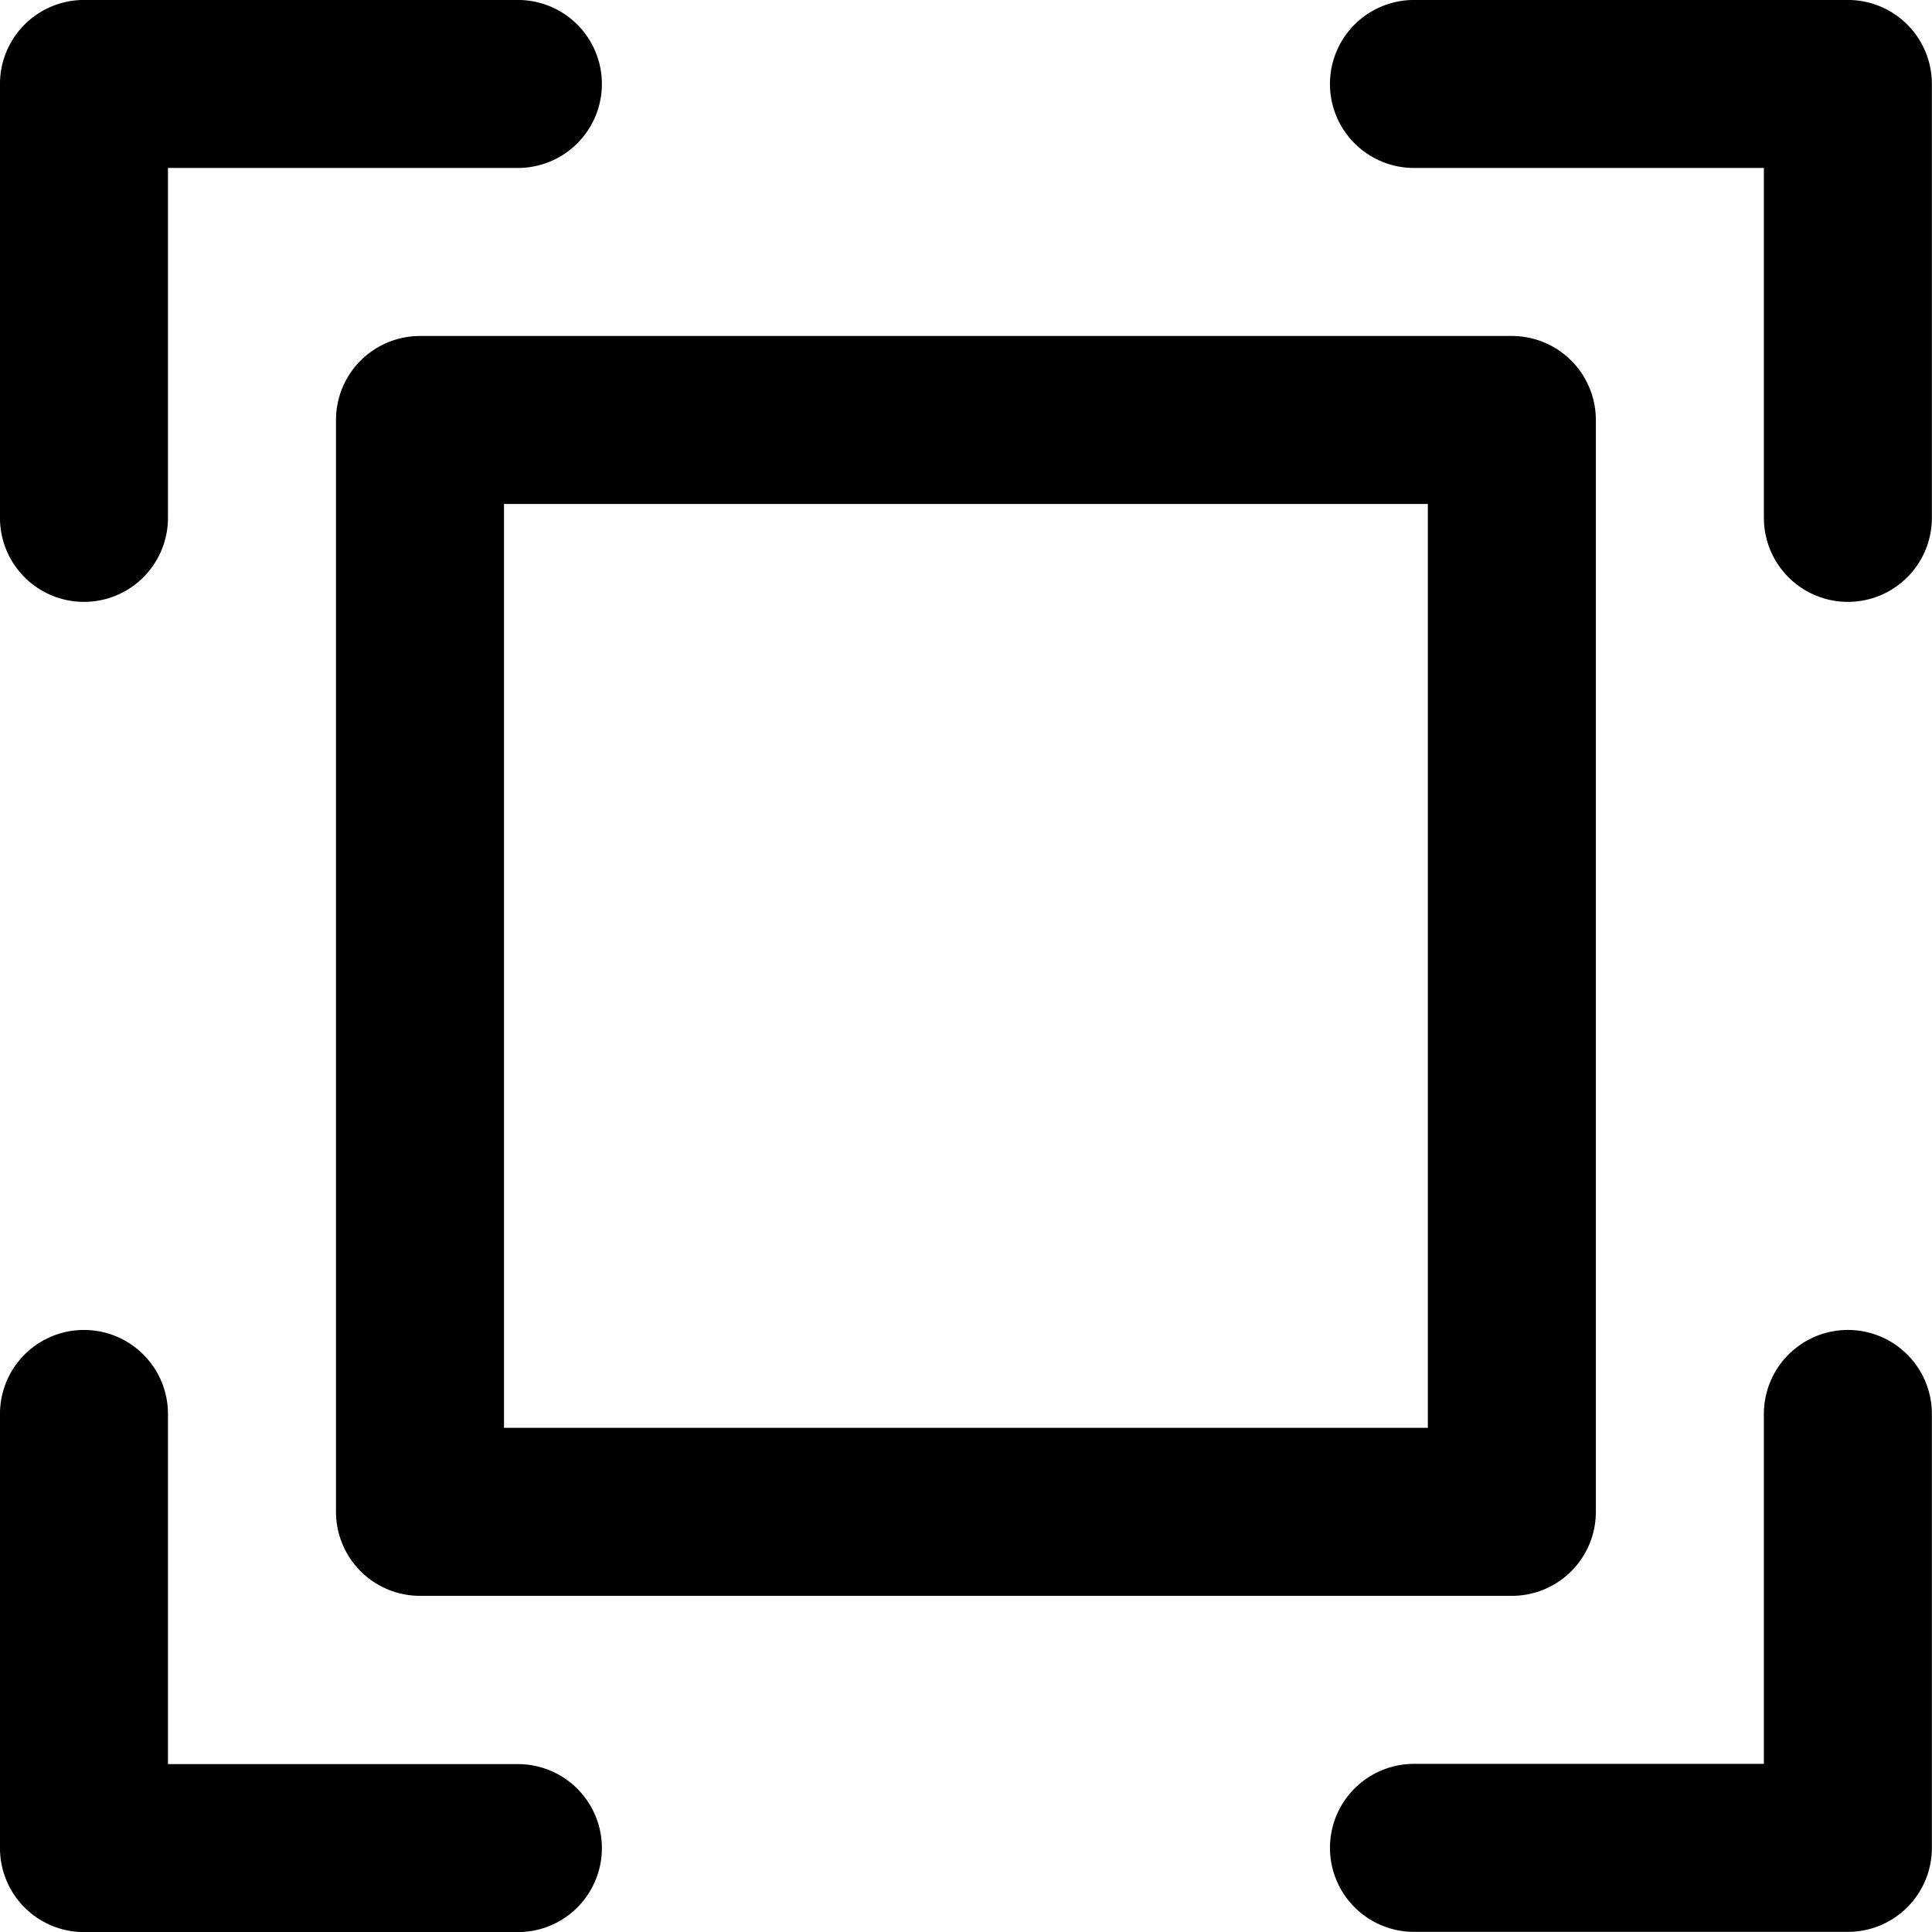
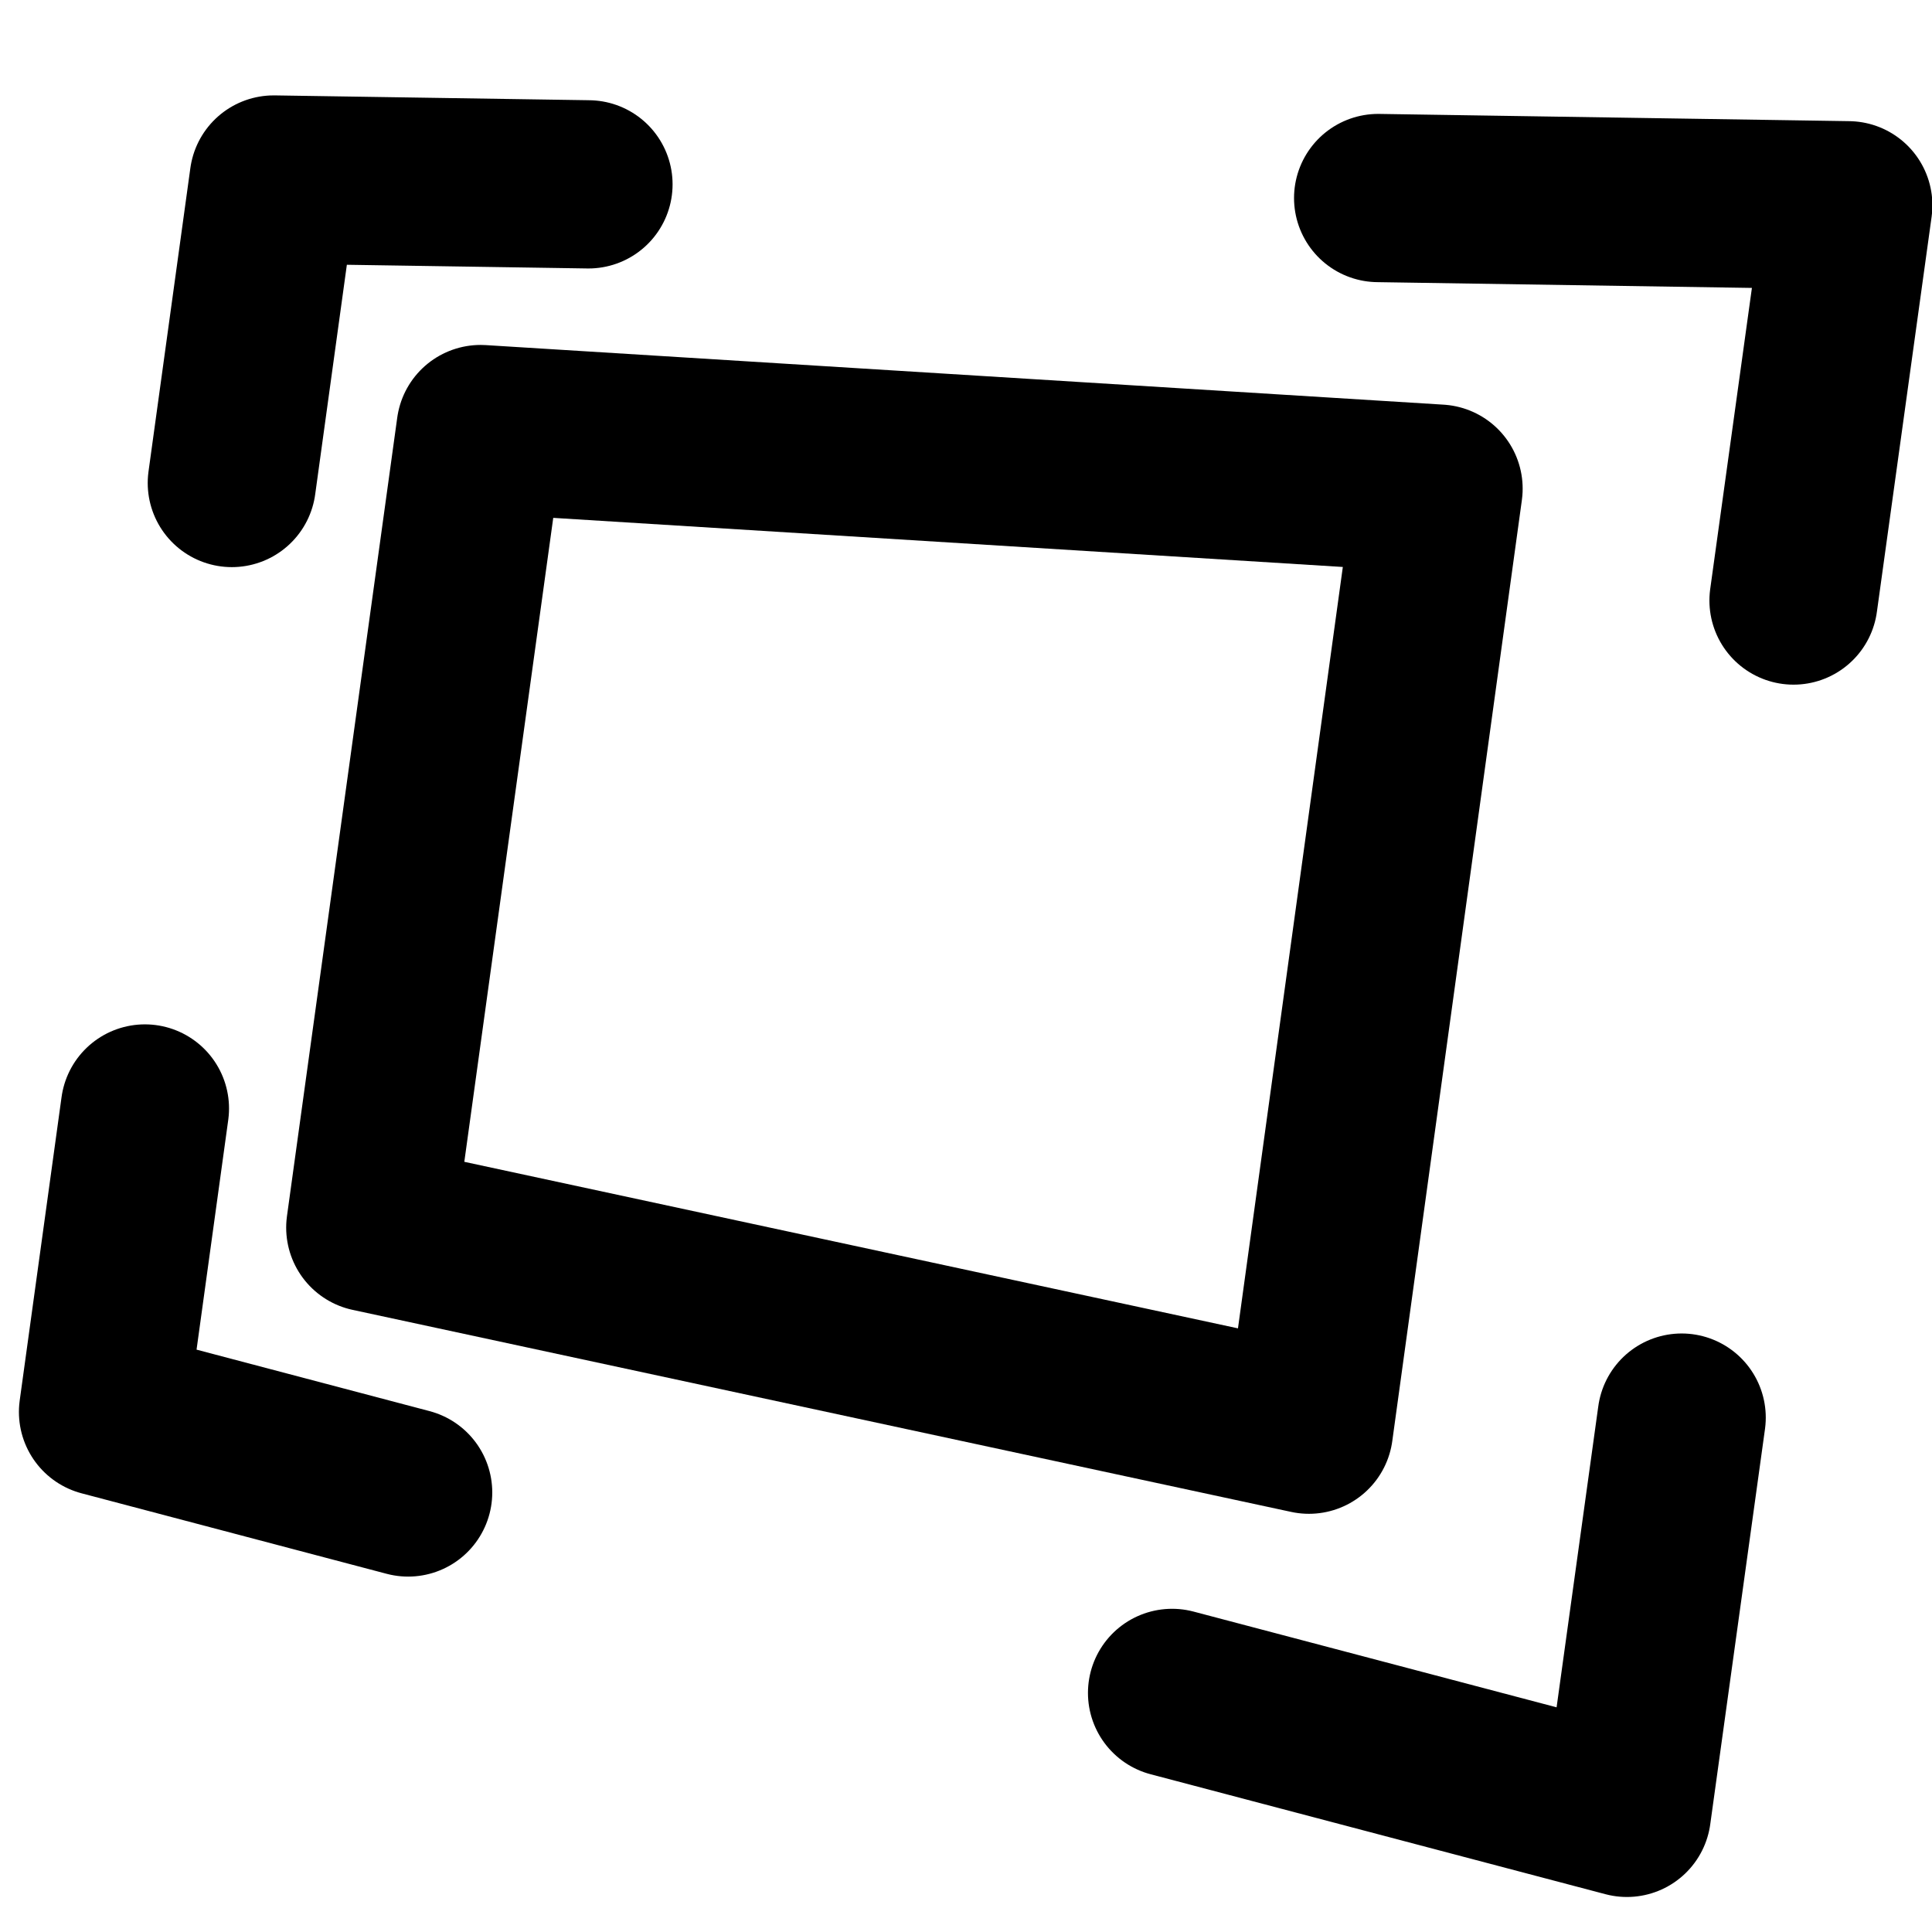
- <svg xmlns="http://www.w3.org/2000/svg" width="24" height="24" viewBox="0 0 6.35 6.35" version="1.1" id="svg1869">
-   <defs id="defs1863" />
-   <g style="stroke:#000000;stroke-opacity:1" id="layer1" transform="matrix(0.75,0,0,0.75,0,-216.4)">
-     <g style="stroke:#000000;stroke-opacity:1" id="g1461" transform="matrix(0.9817182,0,0,0.9817182,-425.9186,235.8482)">
-       <path id="path1398" d="m 434.225,55.978 v -1.937 h 1.937" style="fill:none;stroke:#000000;stroke-width:0.75;stroke-linecap:round;stroke-linejoin:round;stroke-miterlimit:4;stroke-dasharray:none;stroke-opacity:1" />
-       <path id="path1400" d="m 440.162,54.041 h 1.937 v 1.937" style="fill:none;stroke:#000000;stroke-width:0.75;stroke-linecap:round;stroke-linejoin:round;stroke-miterlimit:4;stroke-dasharray:none;stroke-opacity:1" />
-       <path id="path1402" d="m 442.099,59.978 v 1.937 h -1.937" style="fill:none;stroke:#000000;stroke-width:0.75;stroke-linecap:round;stroke-linejoin:round;stroke-miterlimit:4;stroke-dasharray:none;stroke-opacity:1" />
-       <path id="path1404" d="m 436.162,61.916 h -1.937 V 59.978" style="fill:none;stroke:#000000;stroke-width:0.75;stroke-linecap:round;stroke-linejoin:round;stroke-miterlimit:4;stroke-dasharray:none;stroke-opacity:1" />
-       <rect y="55.541" x="435.725" height="4.874" width="4.874" id="rect1408" style="opacity:1;fill:none;fill-opacity:1;stroke:#000000;stroke-width:0.75;stroke-linecap:square;stroke-linejoin:round;stroke-miterlimit:4;stroke-dasharray:none;stroke-opacity:1" />
+ <svg xmlns="http://www.w3.org/2000/svg" id="svg1869" version="1.1" viewBox="0 0 24 24">
+   <defs>
+     <style>
+       .st0 {
+         stroke-linecap: round;
+       }
+ 
+       .st0, .st1 {
+         fill: none;
+         stroke: #000;
+         stroke-linejoin: round;
+         stroke-width: 2.09px;
+       }
+ 
+       .st1 {
+         stroke-linecap: square;
+       }
+     </style>
+   </defs>
+   <g id="layer1">
+     <g id="g1461">
+       <path id="path1398" class="st0" d="M2.88,6l.52-3.77,3.91.06" />
+       <path id="path1400" class="st0" d="M17.12,2.46l5.84.09-.68,4.91" />
+       <path id="path1402" class="st0" d="M20.89,17.61l-.68,4.91-5.65-1.49" />
+       <path id="path1404" class="st0" d="M5.07,18.54l-3.79-1,.52-3.77" />
+       <polygon id="rect1408" class="st1" points="5.97 5.33 17.87 6.07 16.26 17.76 4.6 15.25 5.97 5.33" />
    </g>
  </g>
</svg>
